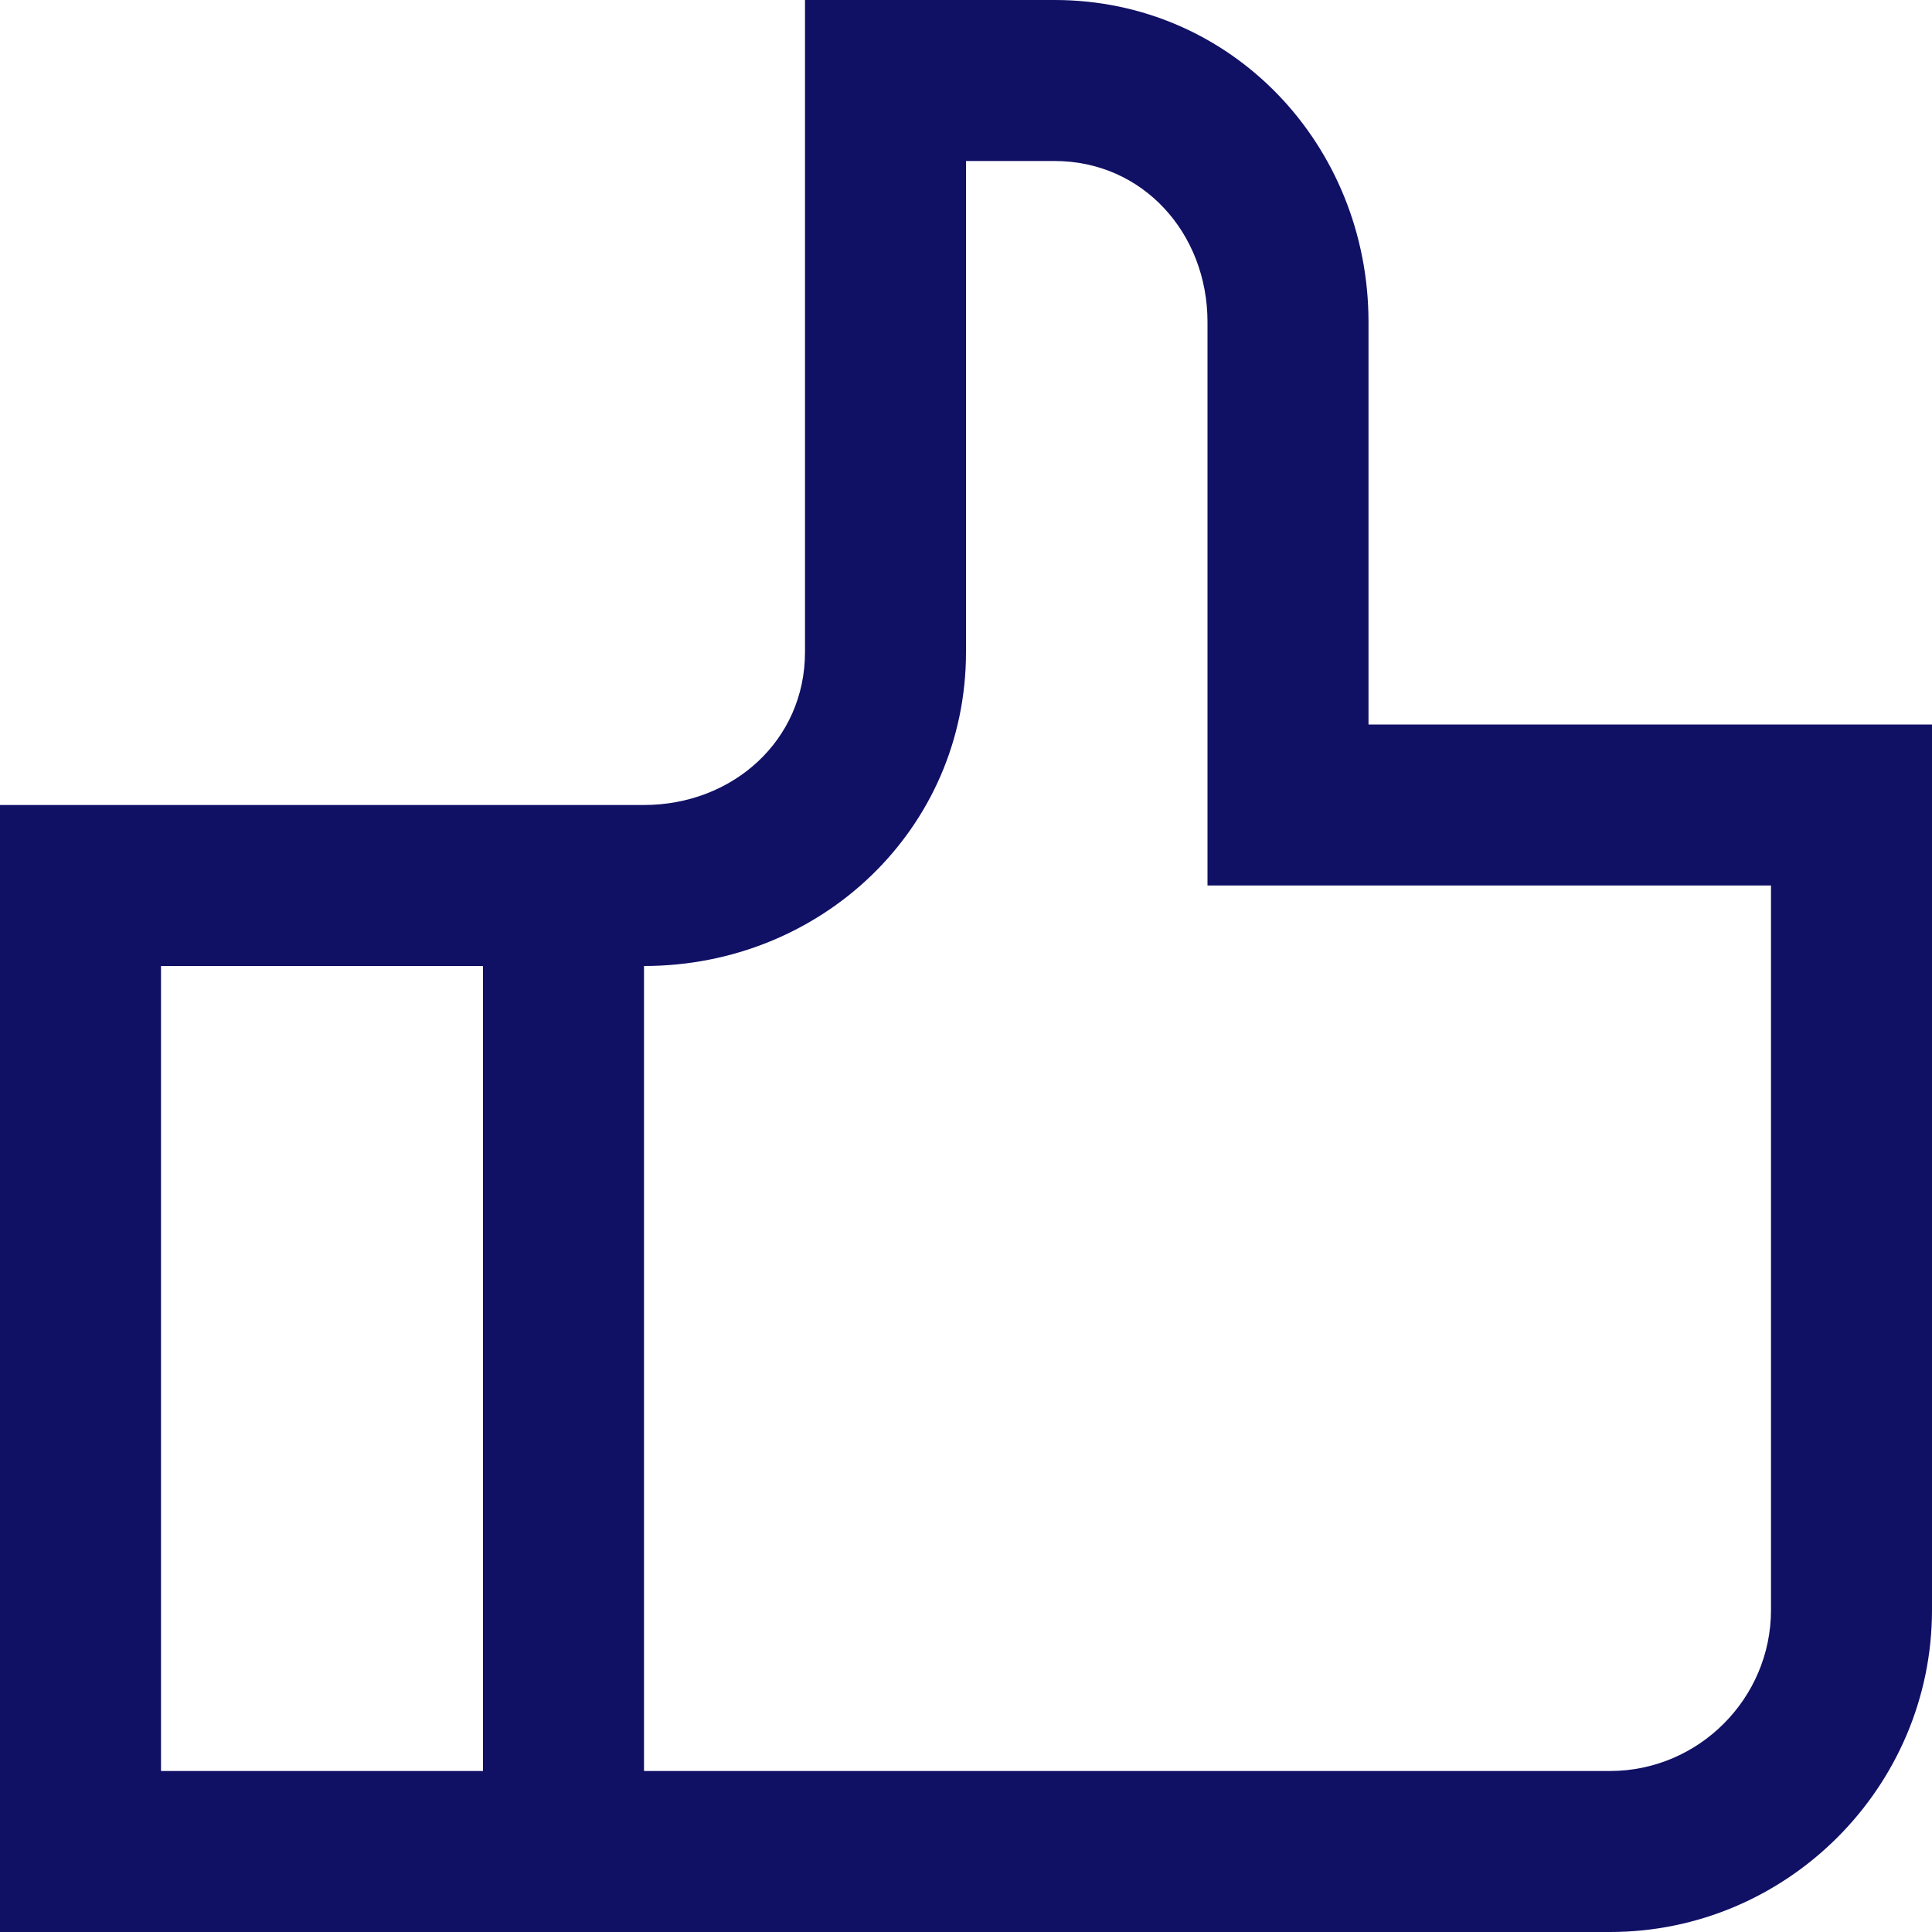
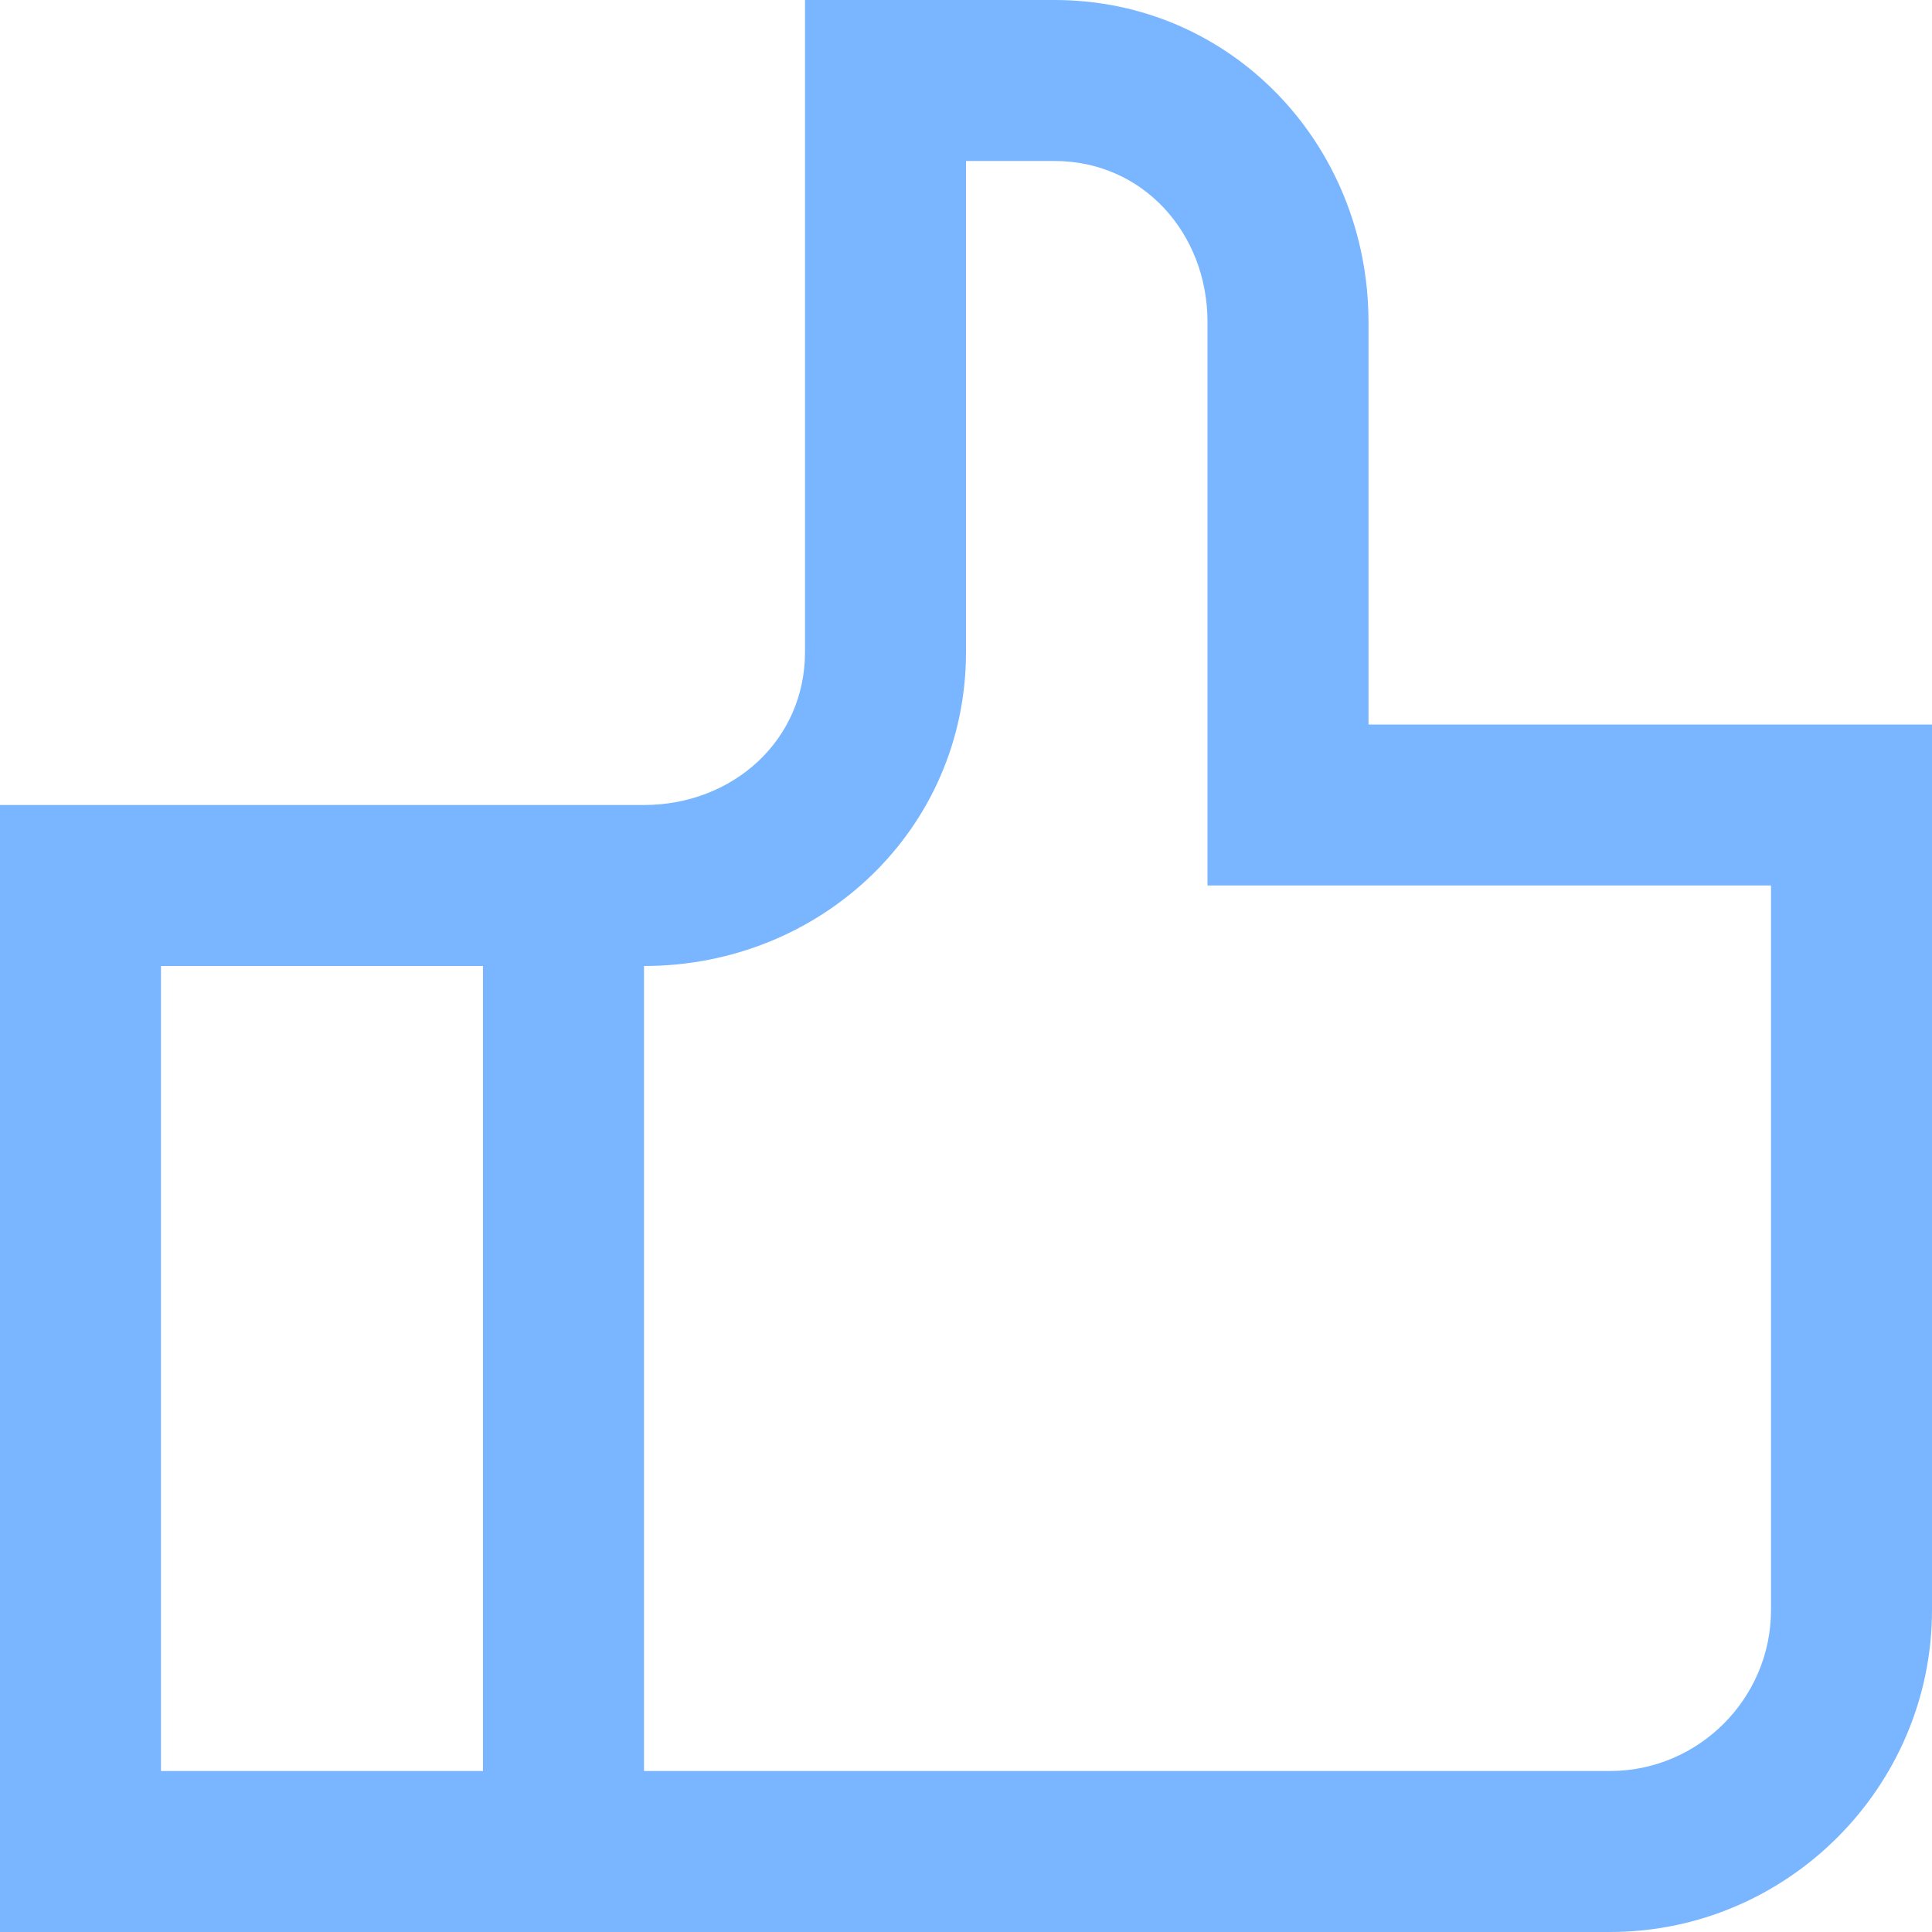
- <svg xmlns="http://www.w3.org/2000/svg" fill="#101065" height="800px" width="800px" version="1.1" id="XMLID_242_" viewBox="0 0 24 24" xml:space="preserve">
+ <svg xmlns="http://www.w3.org/2000/svg" fill="#7AB6FF" height="800px" width="800px" version="1.1" id="XMLID_242_" viewBox="0 0 24 24" xml:space="preserve">
  <g id="like">
    <g>
      <path d="M20,24H0V10h8c1.1,0,2-0.8,2-1.9V0h3.1C15.3,0,17,1.8,17,4v5h7v11C24,22.2,22.2,24,20,24z M8,22h12c1.1,0,2-0.9,2-2v-9h-7    V4c0-1.1-0.8-2-1.9-2H12v6.1c0,2.2-1.8,3.9-4,3.9V22z M2,22h4V12H2V22z" />
    </g>
  </g>
</svg>
